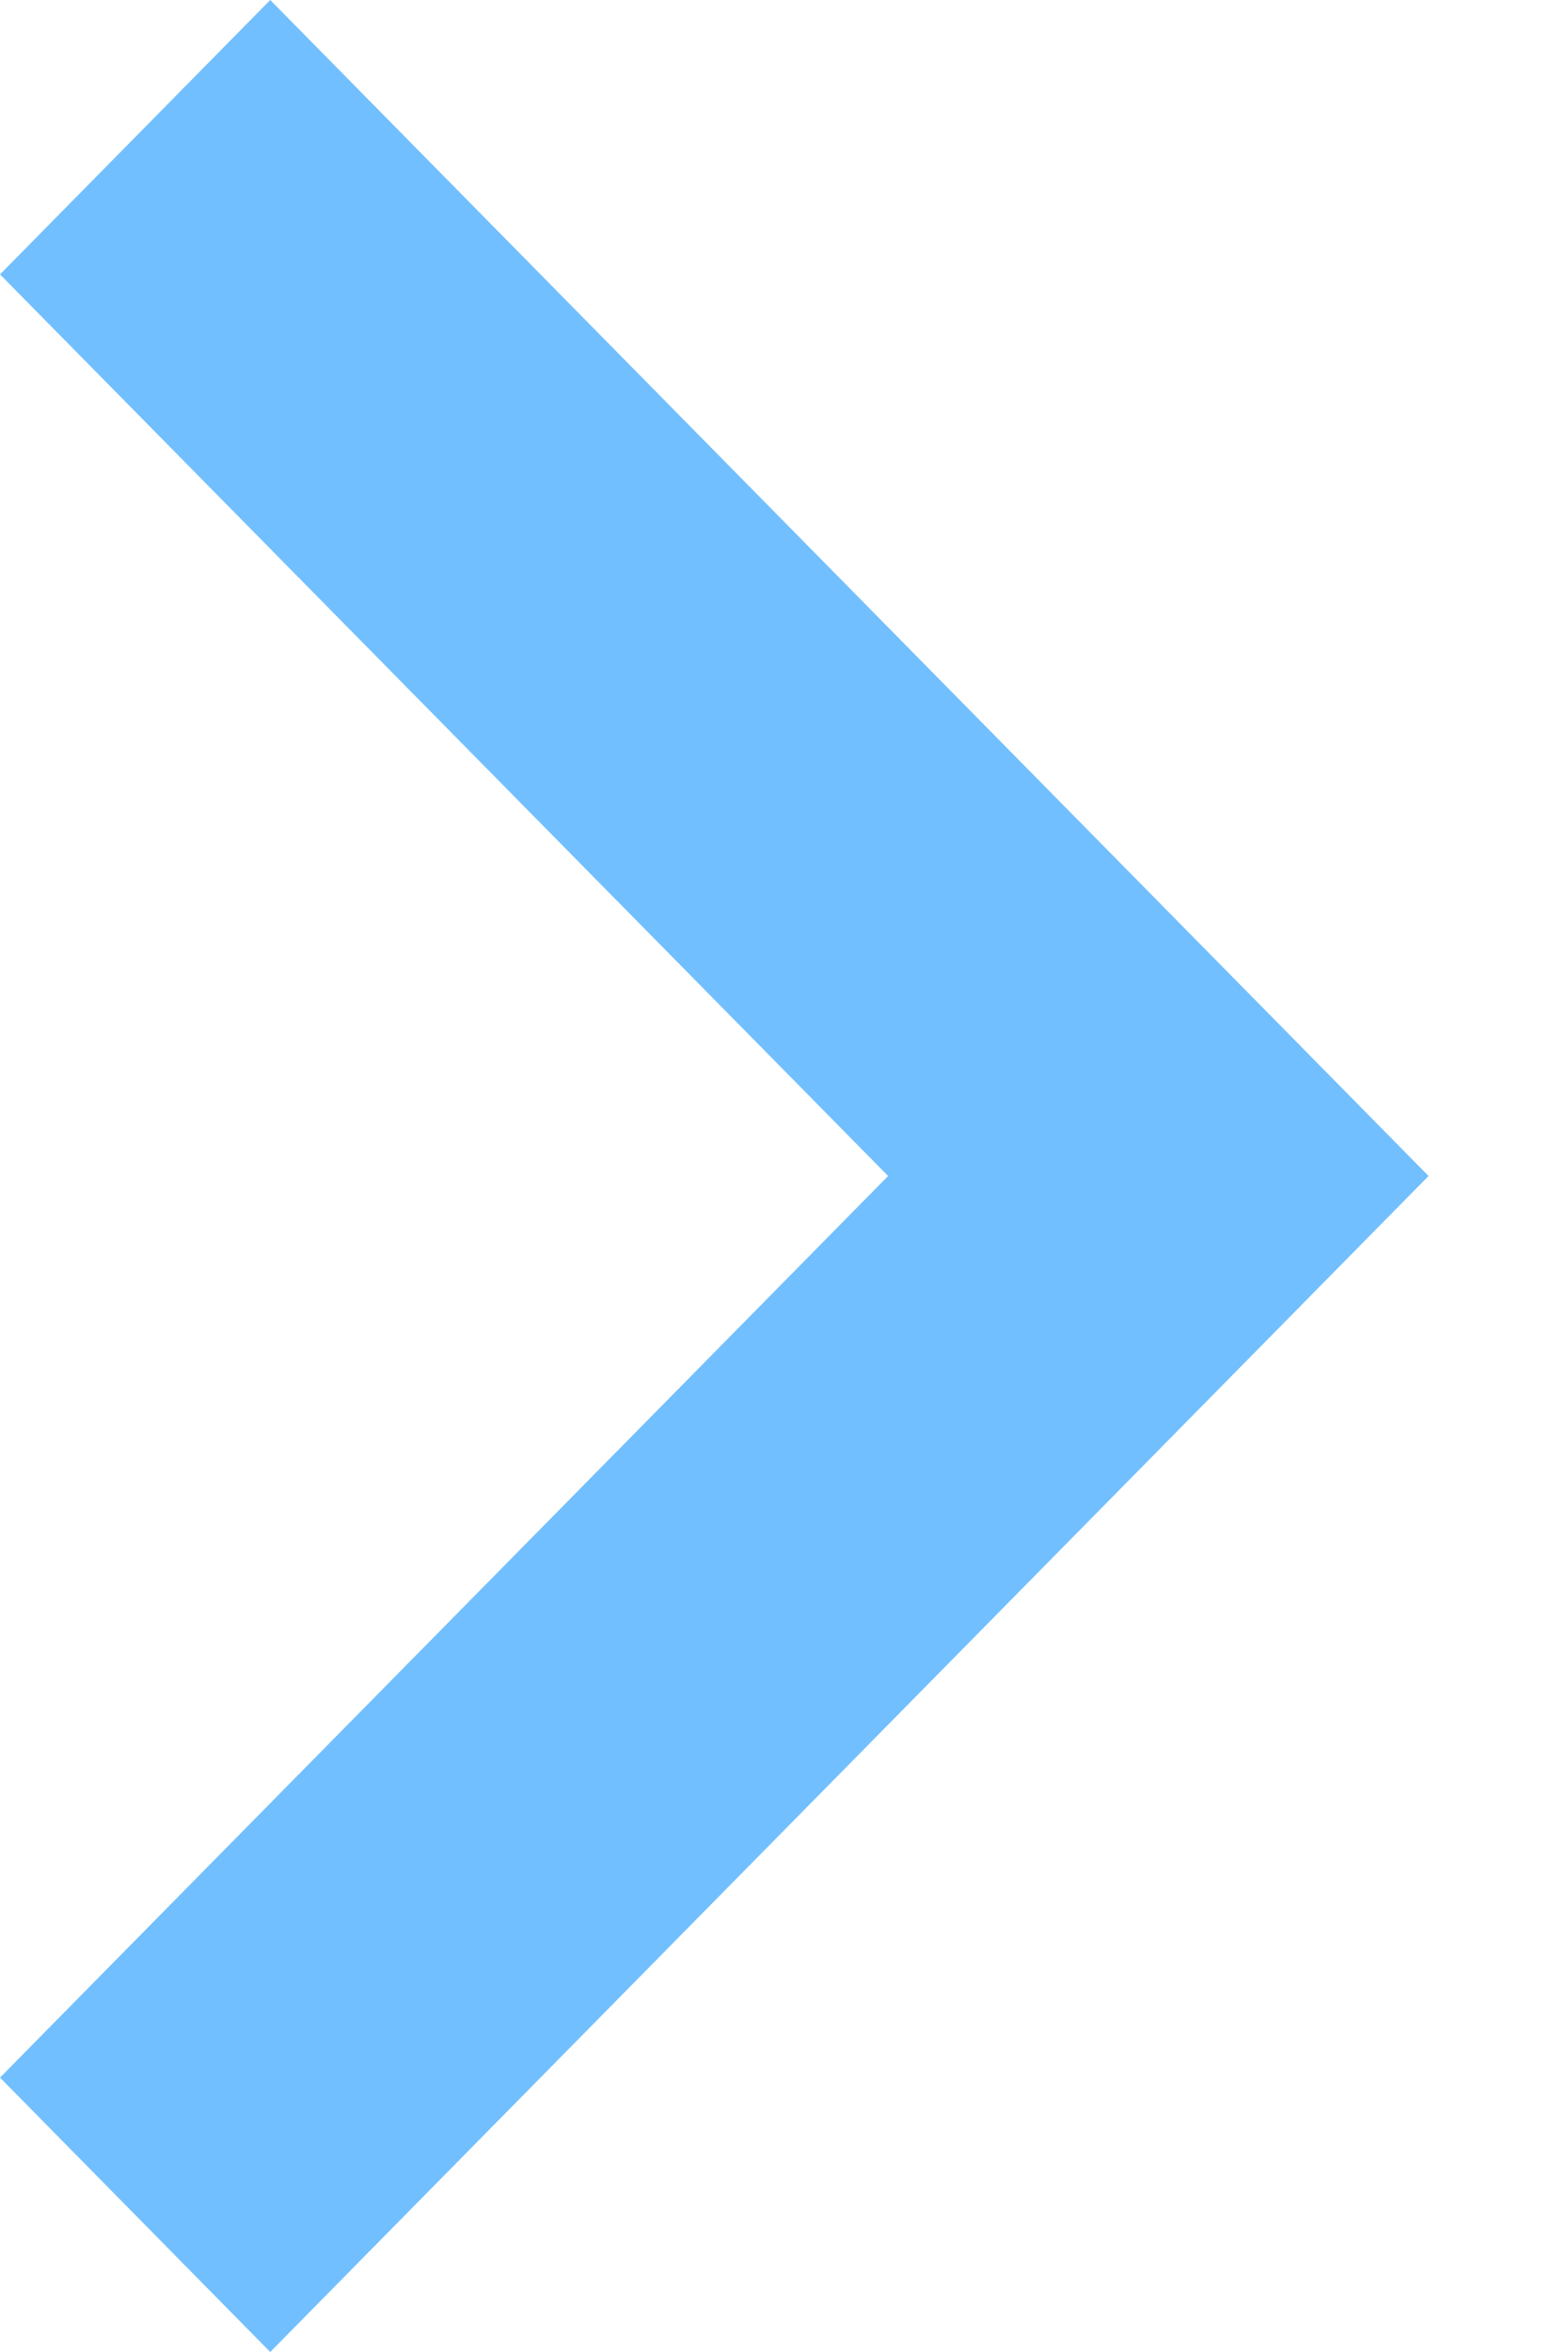
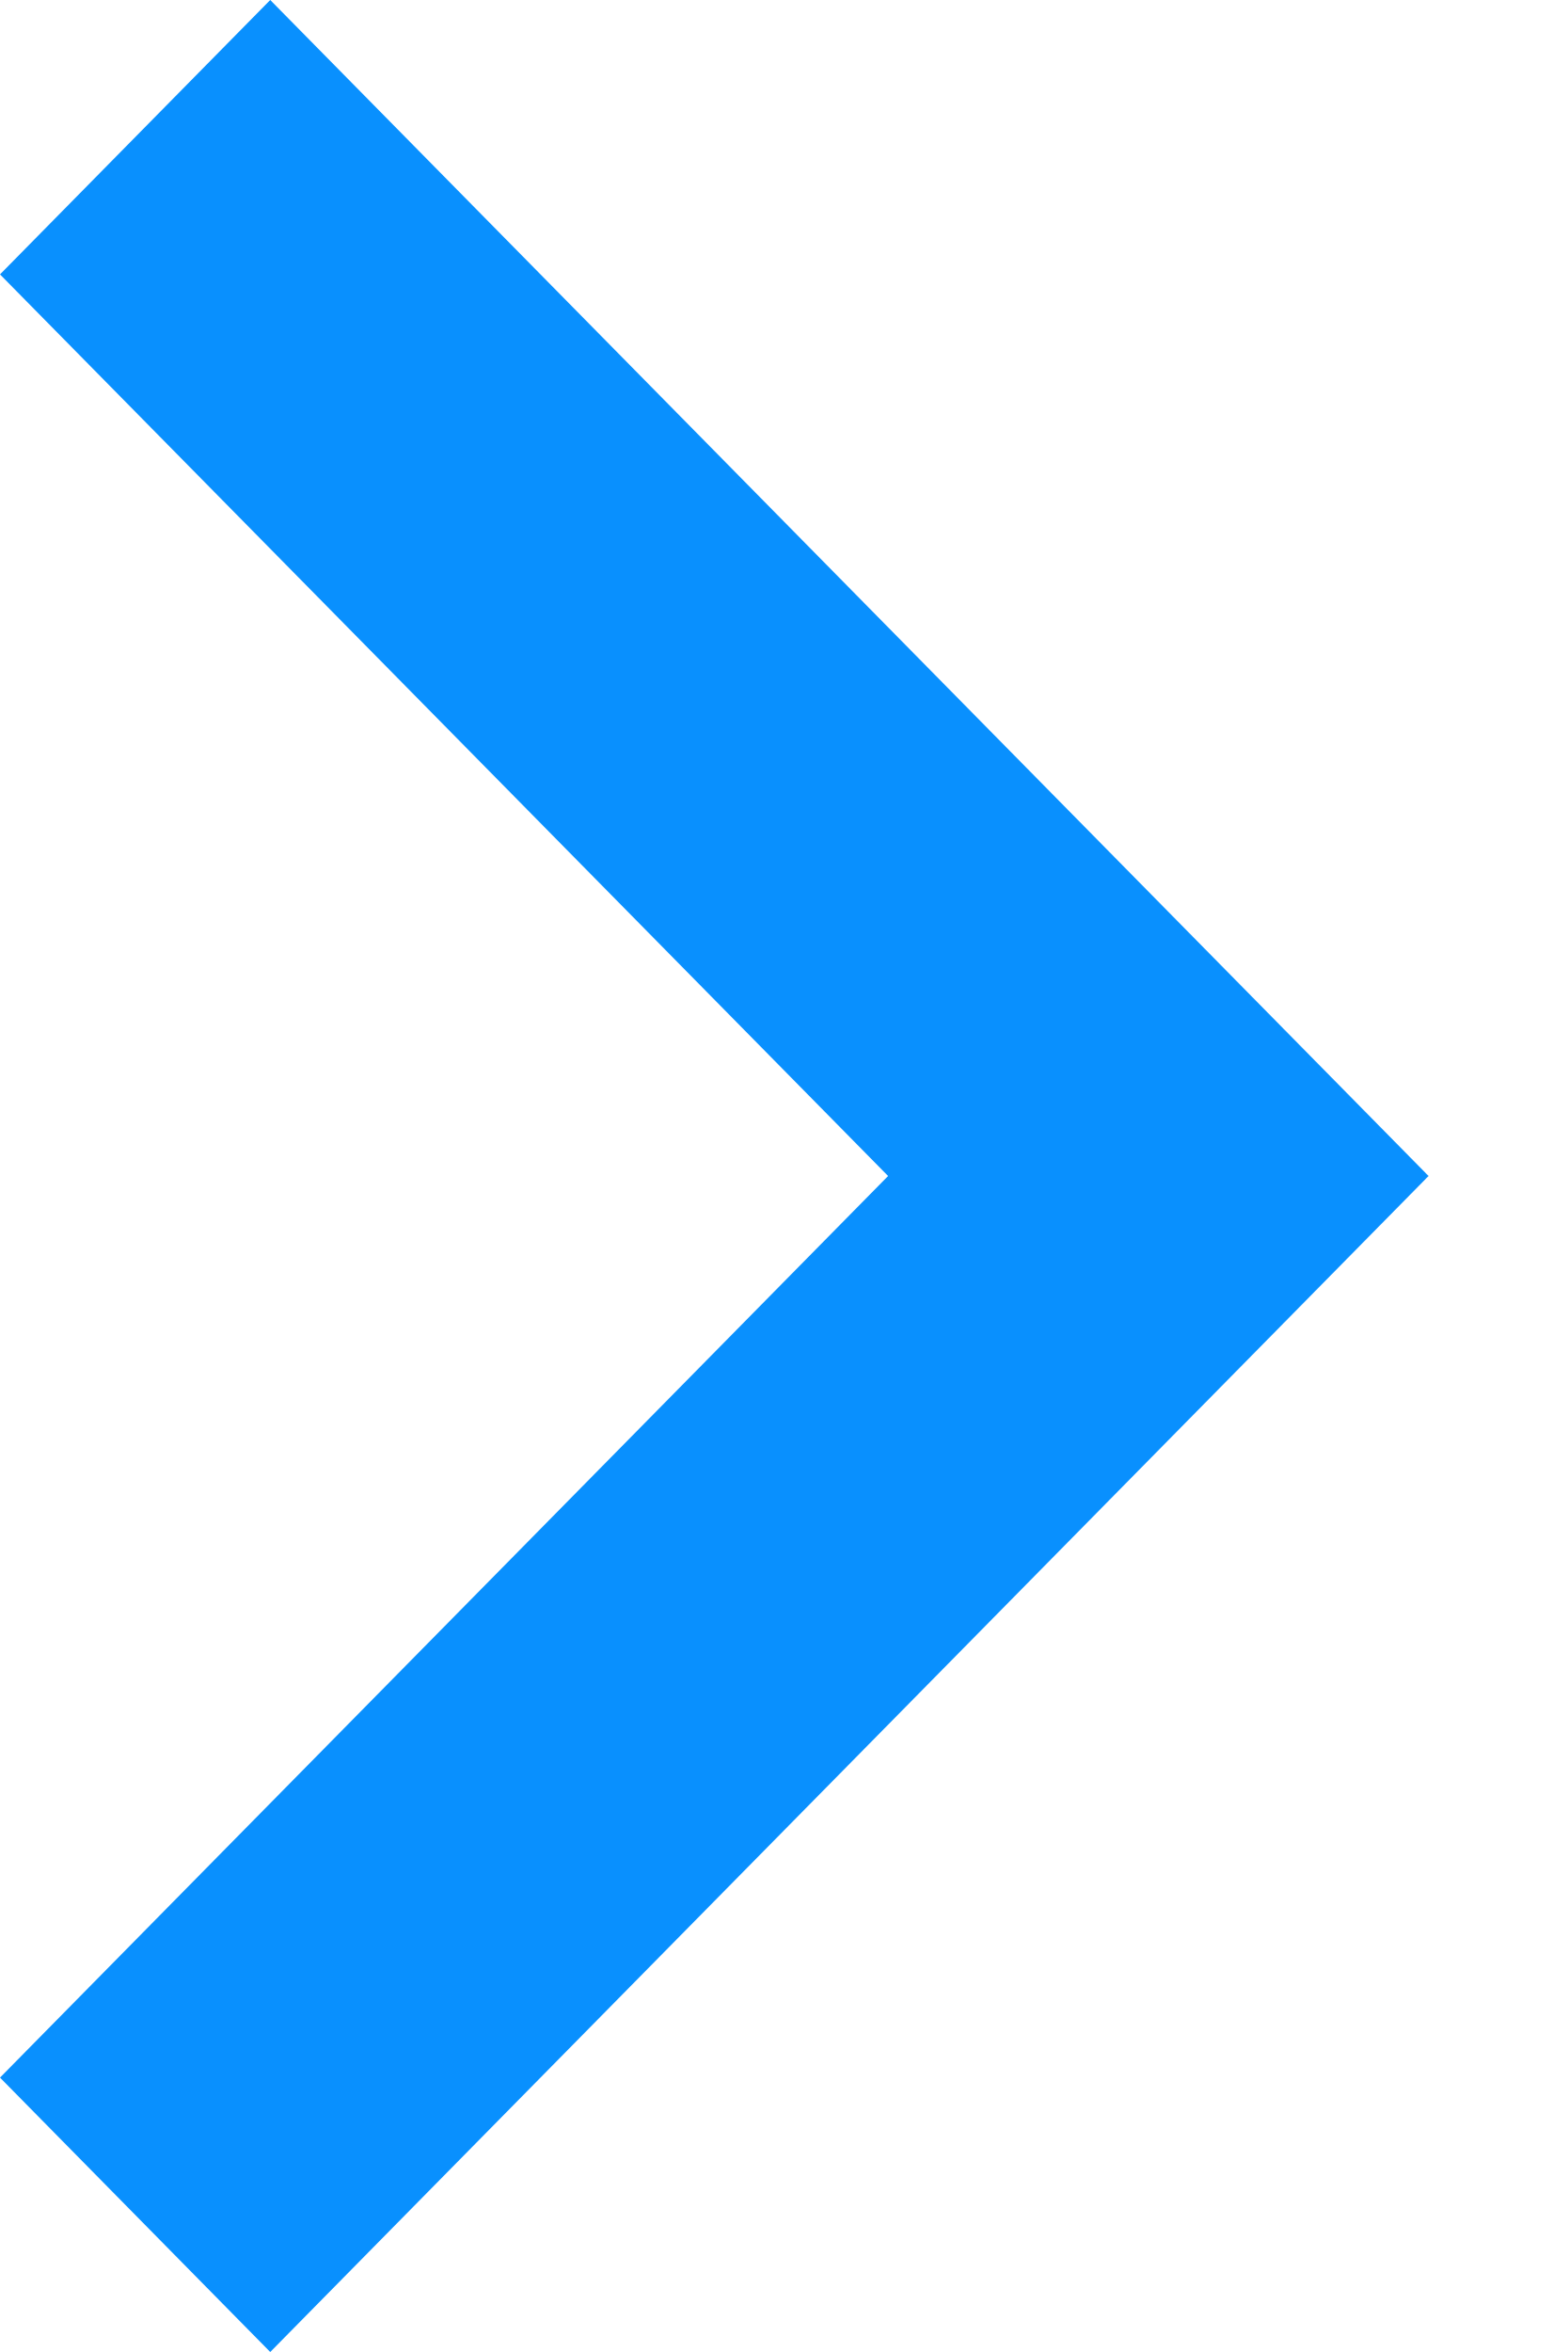
<svg xmlns="http://www.w3.org/2000/svg" width="8px" height="12px" viewBox="0 0 8 12" version="1.1">
  <defs>
    </defs>
  <g id="color-trials" stroke="none" stroke-width="1" fill="none" fill-rule="evenodd">
-     <g id="original-p22-minionpro" transform="translate(-317, -870)" fill="#71bffe">
+     <g id="original-p22-minionpro" transform="translate(-317, -870)" fill="#0990FE">
      <g id="Quicklinks-Section" transform="translate(0, 570)">
        <g id="Federal-Preservation" transform="translate(42, 46)">
          <g id="chevron-right" transform="translate(275, 254)">
            <polygon id="Shape" points="1.379 0 5.82183337e-13 1.4 4.532 6 5.82183337e-13 10.6 1.379 12 7.29 6" />
          </g>
        </g>
      </g>
    </g>
  </g>
</svg>
